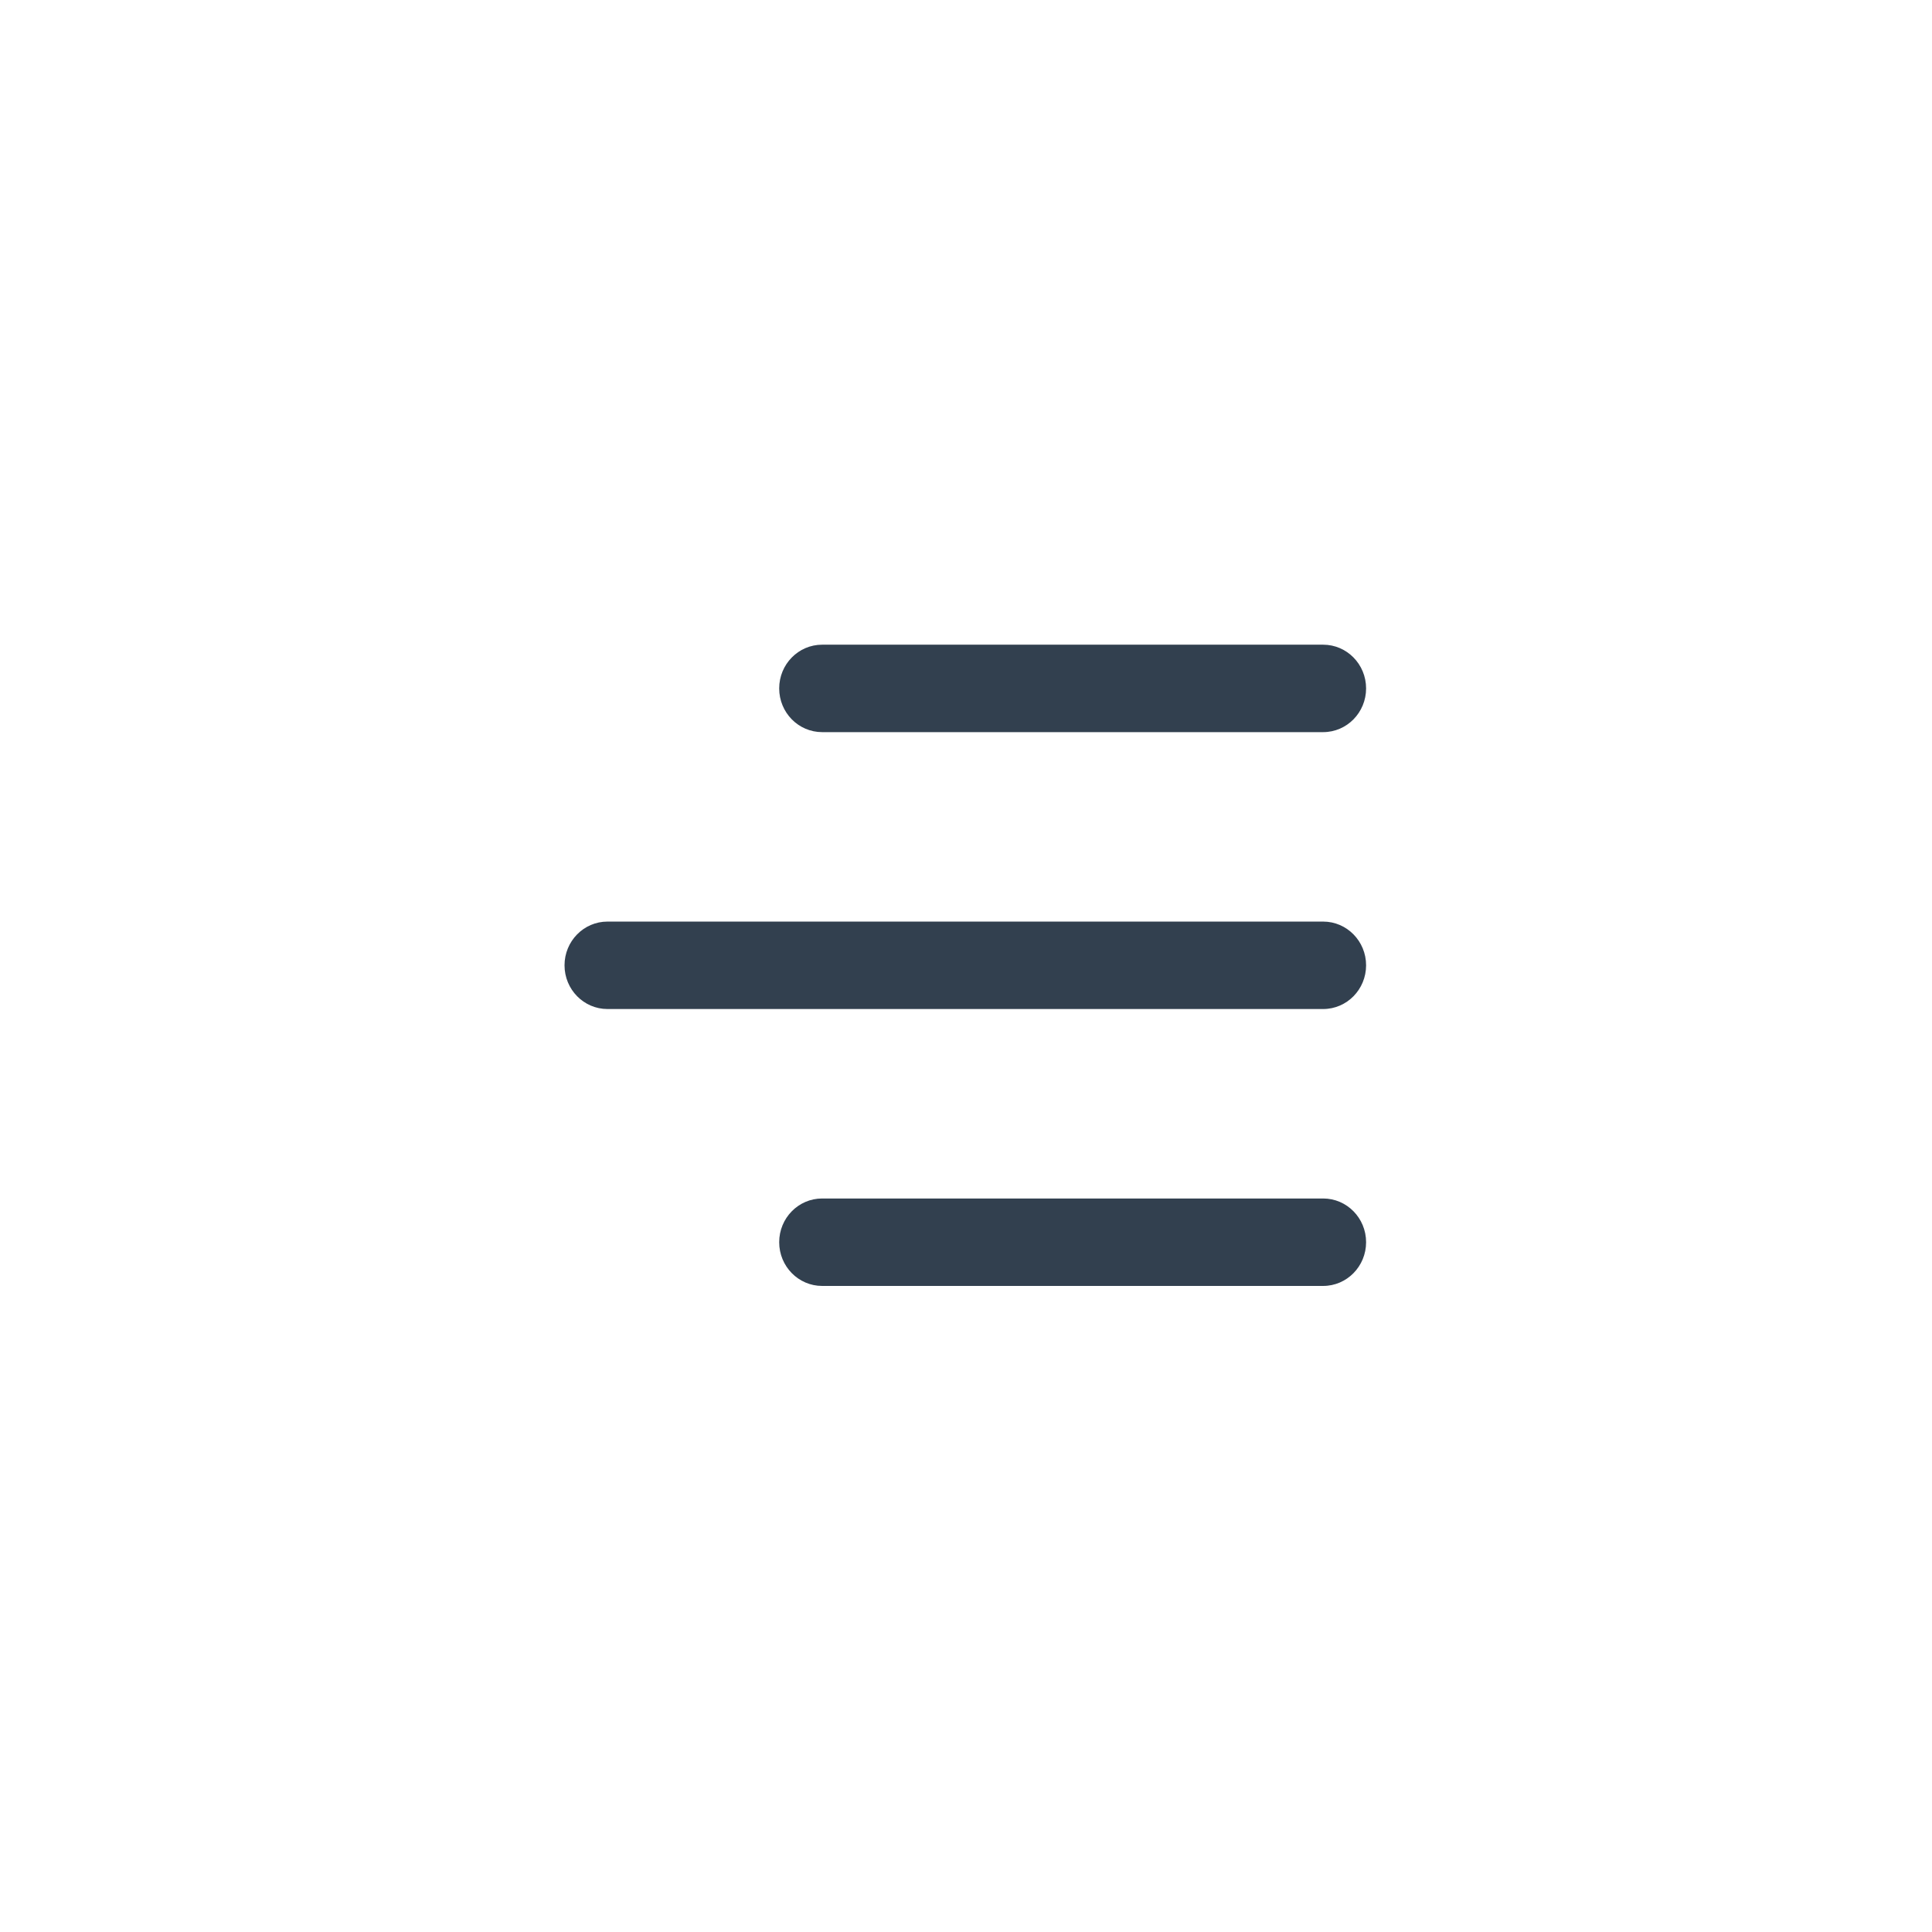
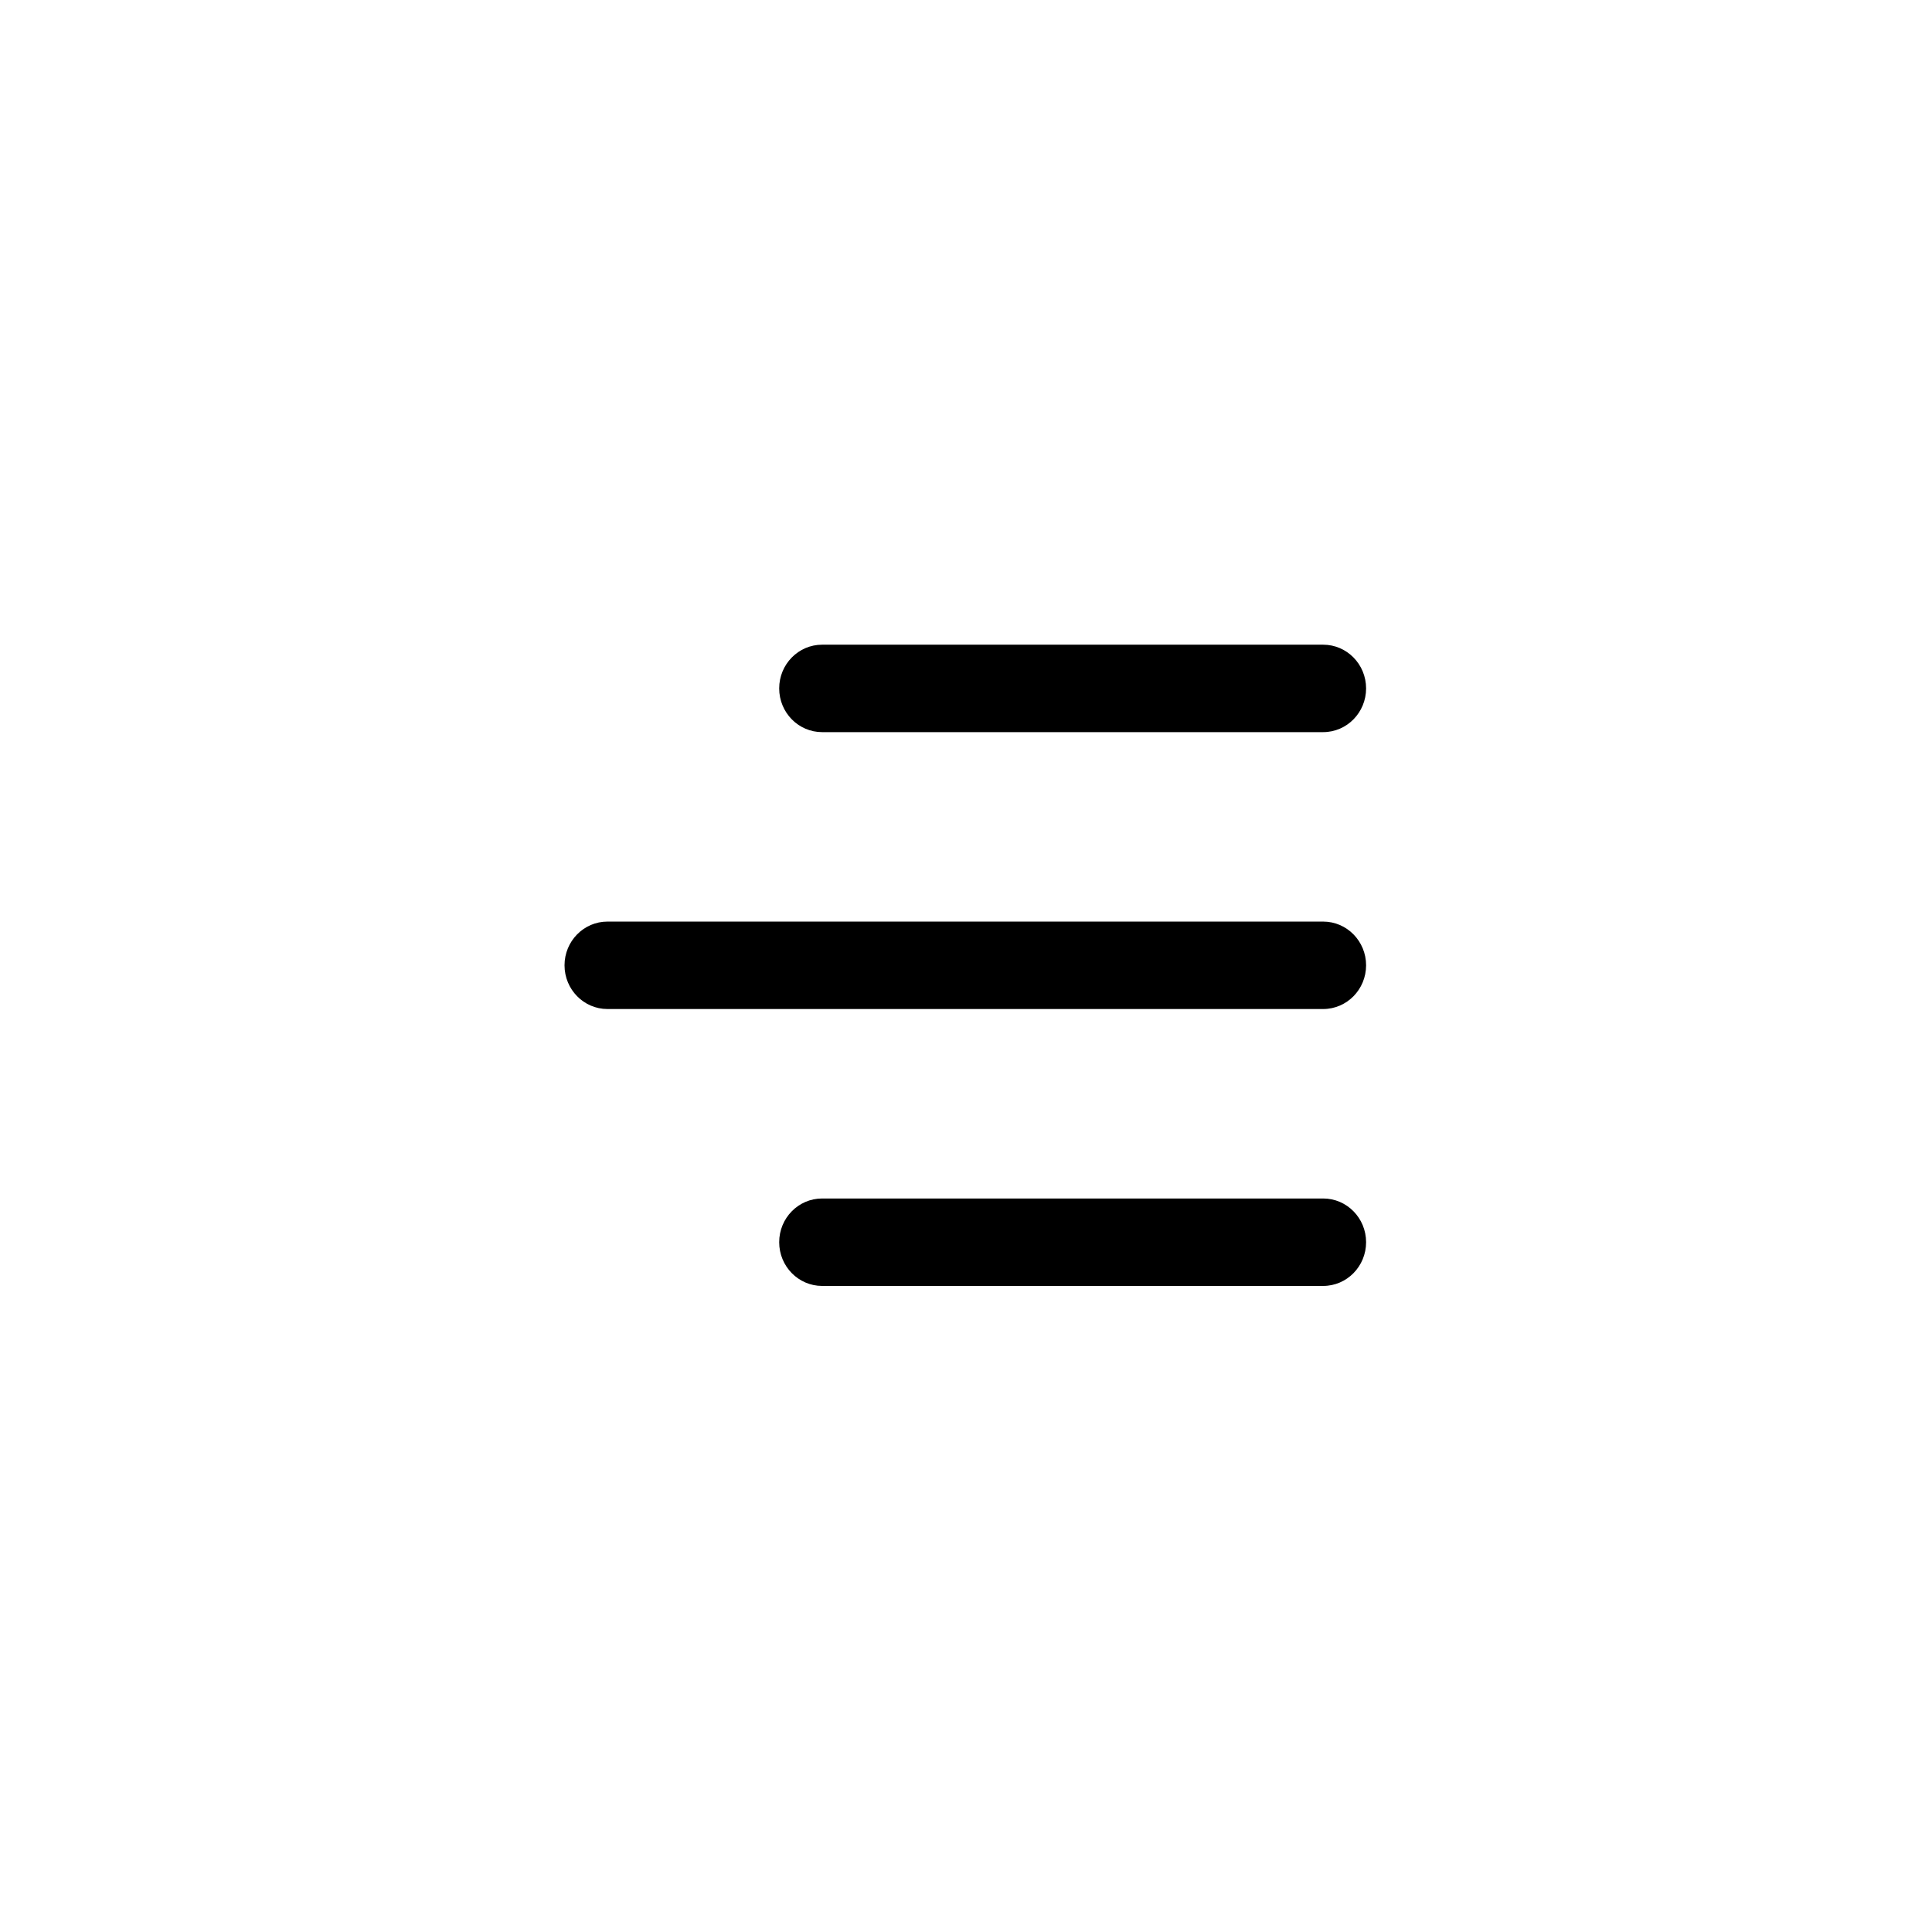
<svg xmlns="http://www.w3.org/2000/svg" width="934" height="934" viewBox="0 0 934 934" fill="none">
-   <path fill-rule="evenodd" clip-rule="evenodd" d="M397.452 353.94H639.657C651.124 353.94 660.419 344.476 660.419 332.803C660.419 321.129 651.124 311.667 639.657 311.667H397.452C385.987 311.667 376.69 321.129 376.69 332.803C376.69 344.476 385.987 353.94 397.452 353.94ZM293.676 487.801H639.657C651.124 487.801 660.419 478.338 660.419 466.664C660.419 454.991 651.124 445.527 639.657 445.527H293.676C282.211 445.527 272.914 454.991 272.914 466.664C272.914 478.338 282.211 487.801 293.676 487.801V487.801ZM397.452 621.667H639.657C651.124 621.667 660.419 612.202 660.419 600.53C660.419 588.857 651.124 579.393 639.657 579.393H397.452C385.987 579.393 376.69 588.857 376.69 600.53C376.69 612.202 385.987 621.667 397.452 621.667Z" fill="#32404F" />
+   <path fill-rule="evenodd" clip-rule="evenodd" d="M397.452 353.94H639.657C651.124 353.94 660.419 344.476 660.419 332.803C660.419 321.129 651.124 311.667 639.657 311.667H397.452C385.987 311.667 376.69 321.129 376.69 332.803C376.69 344.476 385.987 353.94 397.452 353.94ZM293.676 487.801H639.657C651.124 487.801 660.419 478.338 660.419 466.664C660.419 454.991 651.124 445.527 639.657 445.527H293.676C282.211 445.527 272.914 454.991 272.914 466.664C272.914 478.338 282.211 487.801 293.676 487.801V487.801ZM397.452 621.667H639.657C651.124 621.667 660.419 612.202 660.419 600.53C660.419 588.857 651.124 579.393 639.657 579.393H397.452C385.987 579.393 376.69 588.857 376.69 600.53C376.69 612.202 385.987 621.667 397.452 621.667Z" fill="#000000" />
</svg>
